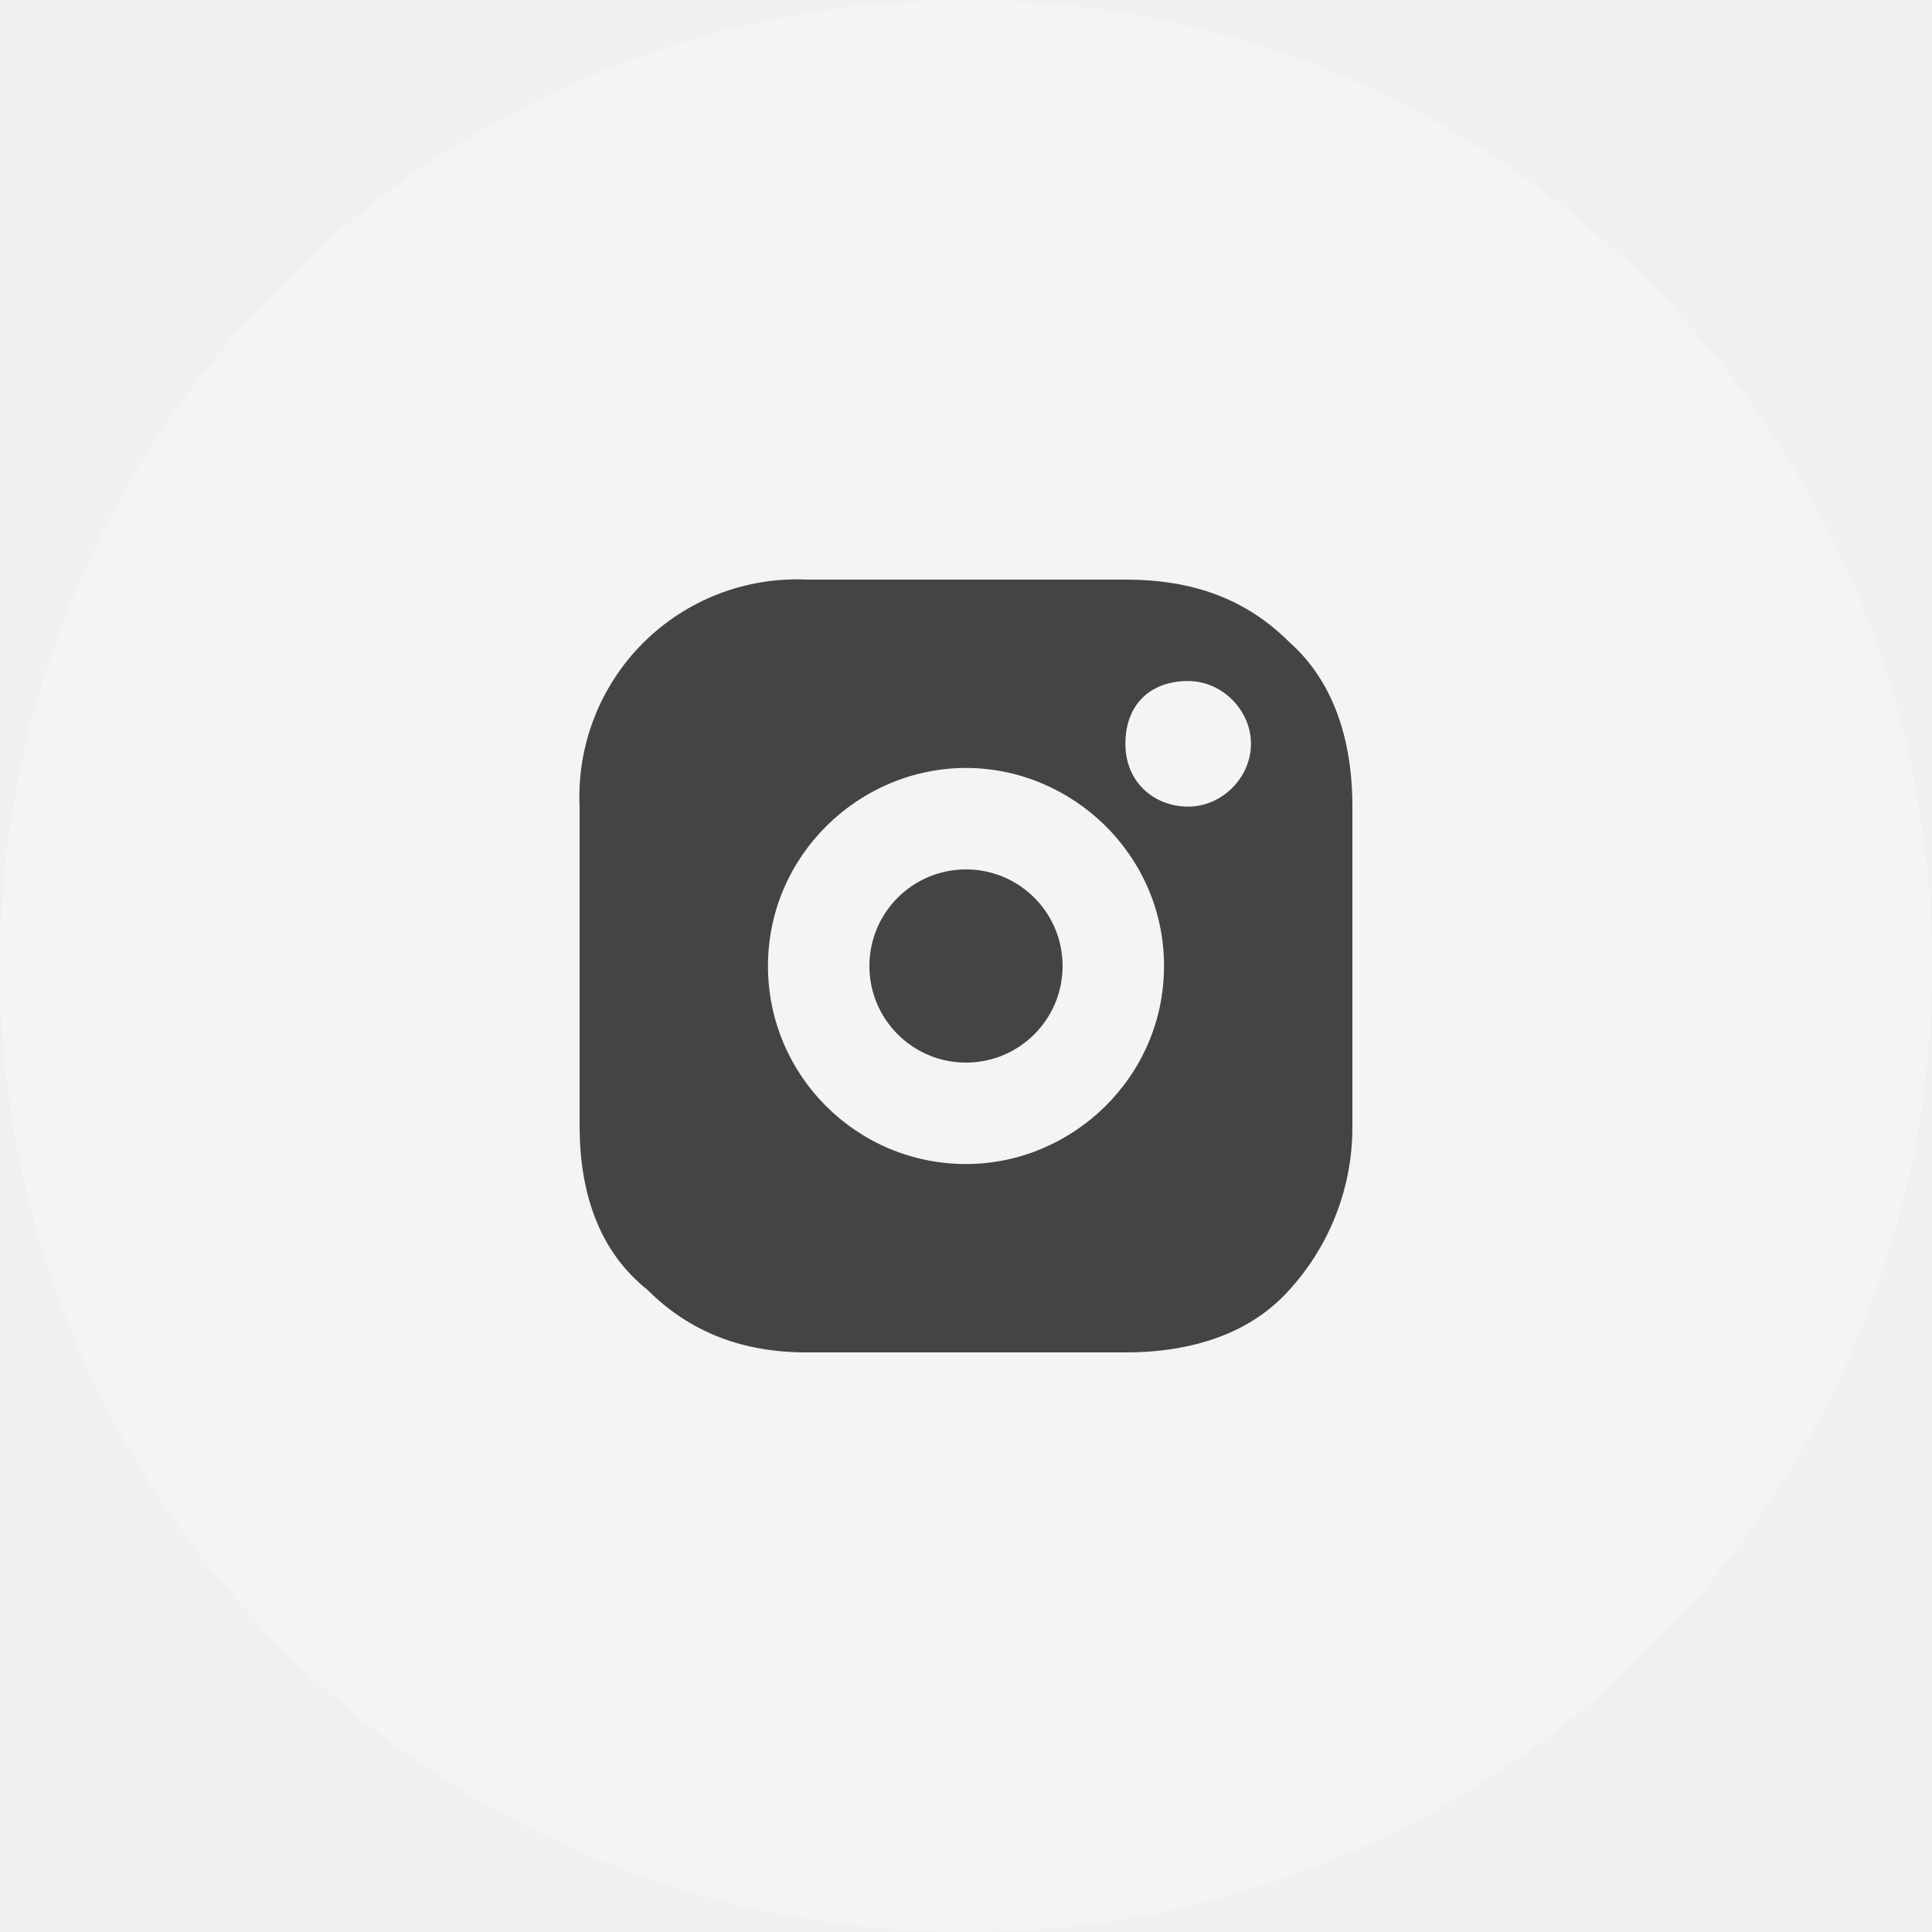
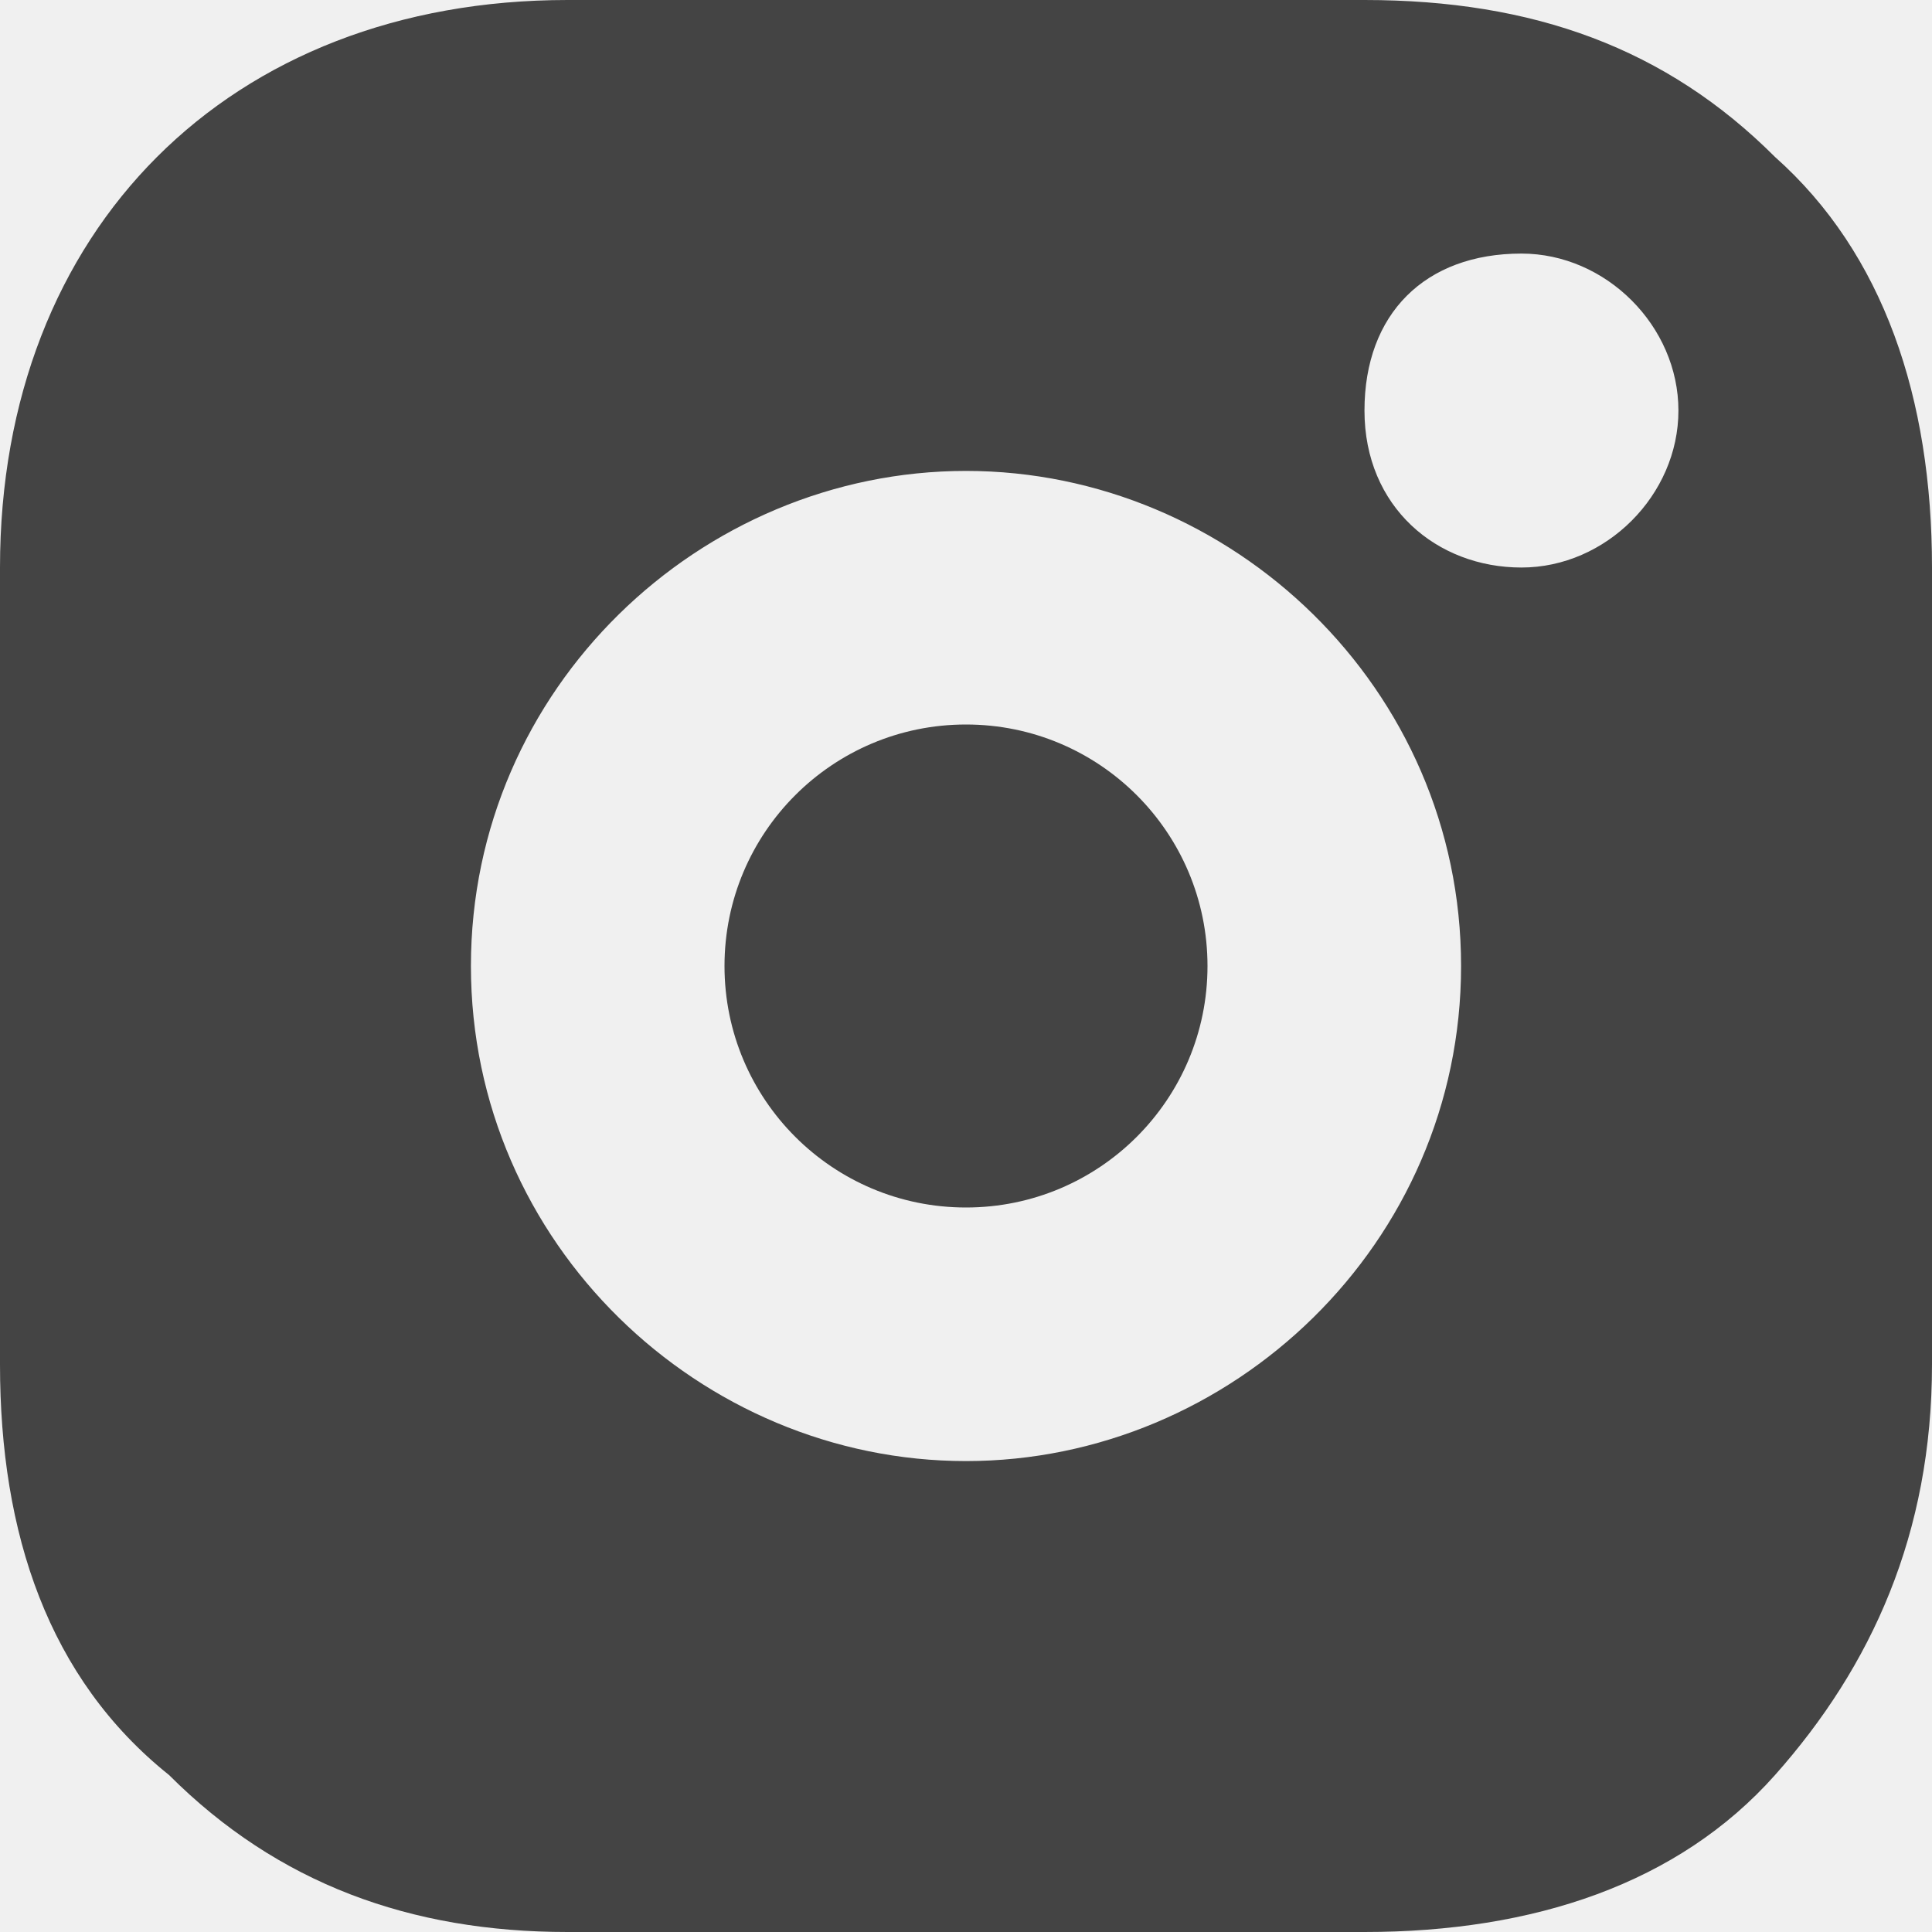
- <svg xmlns="http://www.w3.org/2000/svg" width="40" height="40" fill="none">
-   <circle cx="20" cy="20" r="20" fill="#fff" fill-opacity=".3" />
-   <path d="M20 22a2 2 0 1 0 0-4 2 2 0 0 0 0 4Z" fill="#444" />
-   <path d="M26.7 13.3c-.9-.9-2-1.3-3.4-1.3h-6.6a4.5 4.5 0 0 0-4.7 4.7v6.6c0 1.4.4 2.6 1.4 3.4.9.9 2 1.3 3.3 1.3h6.6c1.4 0 2.6-.4 3.4-1.3a5 5 0 0 0 1.3-3.4v-6.6c0-1.4-.4-2.6-1.3-3.4ZM20 24.1a4.1 4.1 0 0 1-4.1-4.1c0-2.3 1.9-4.1 4.1-4.1 2.2 0 4.1 1.8 4.1 4.1s-1.9 4.1-4.1 4.1Zm4.6-7.4c-.7 0-1.3-.5-1.3-1.3s.5-1.3 1.3-1.3c.7 0 1.3.6 1.3 1.3 0 .7-.6 1.3-1.3 1.3Z" fill="#444" />
+ <svg xmlns="http://www.w3.org/2000/svg" width="16" height="16" viewBox="0 0 16 16" fill="none">
+   <path d="M8 10C9.105 10 10 9.105 10 8C10 6.895 9.105 6 8 6C6.895 6 6 6.895 6 8C6 9.105 6.895 10 8 10Z" fill="#444444" />
+   <path d="M14.7 1.3C13.8 0.4 12.7 0 11.3 0H4.7C1.9 0 0 1.9 0 4.7V11.3C0 12.7 0.4 13.9 1.4 14.7C2.3 15.6 3.4 16 4.7 16H11.3C12.7 16 13.9 15.6 14.7 14.7C15.5 13.8 16 12.7 16 11.3V4.7C16 3.3 15.6 2.1 14.7 1.3ZM8 12.1C5.8 12.1 3.9 10.3 3.9 8C3.9 5.7 5.8 3.9 8 3.9C10.2 3.9 12.1 5.7 12.1 8C12.1 10.3 10.2 12.1 8 12.1ZM12.6 4.7C11.9 4.7 11.3 4.2 11.3 3.4C11.3 2.6 11.8 2.1 12.6 2.1C13.3 2.1 13.9 2.7 13.9 3.4C13.9 4.1 13.3 4.7 12.6 4.7Z" fill="#444444" />
</svg>
